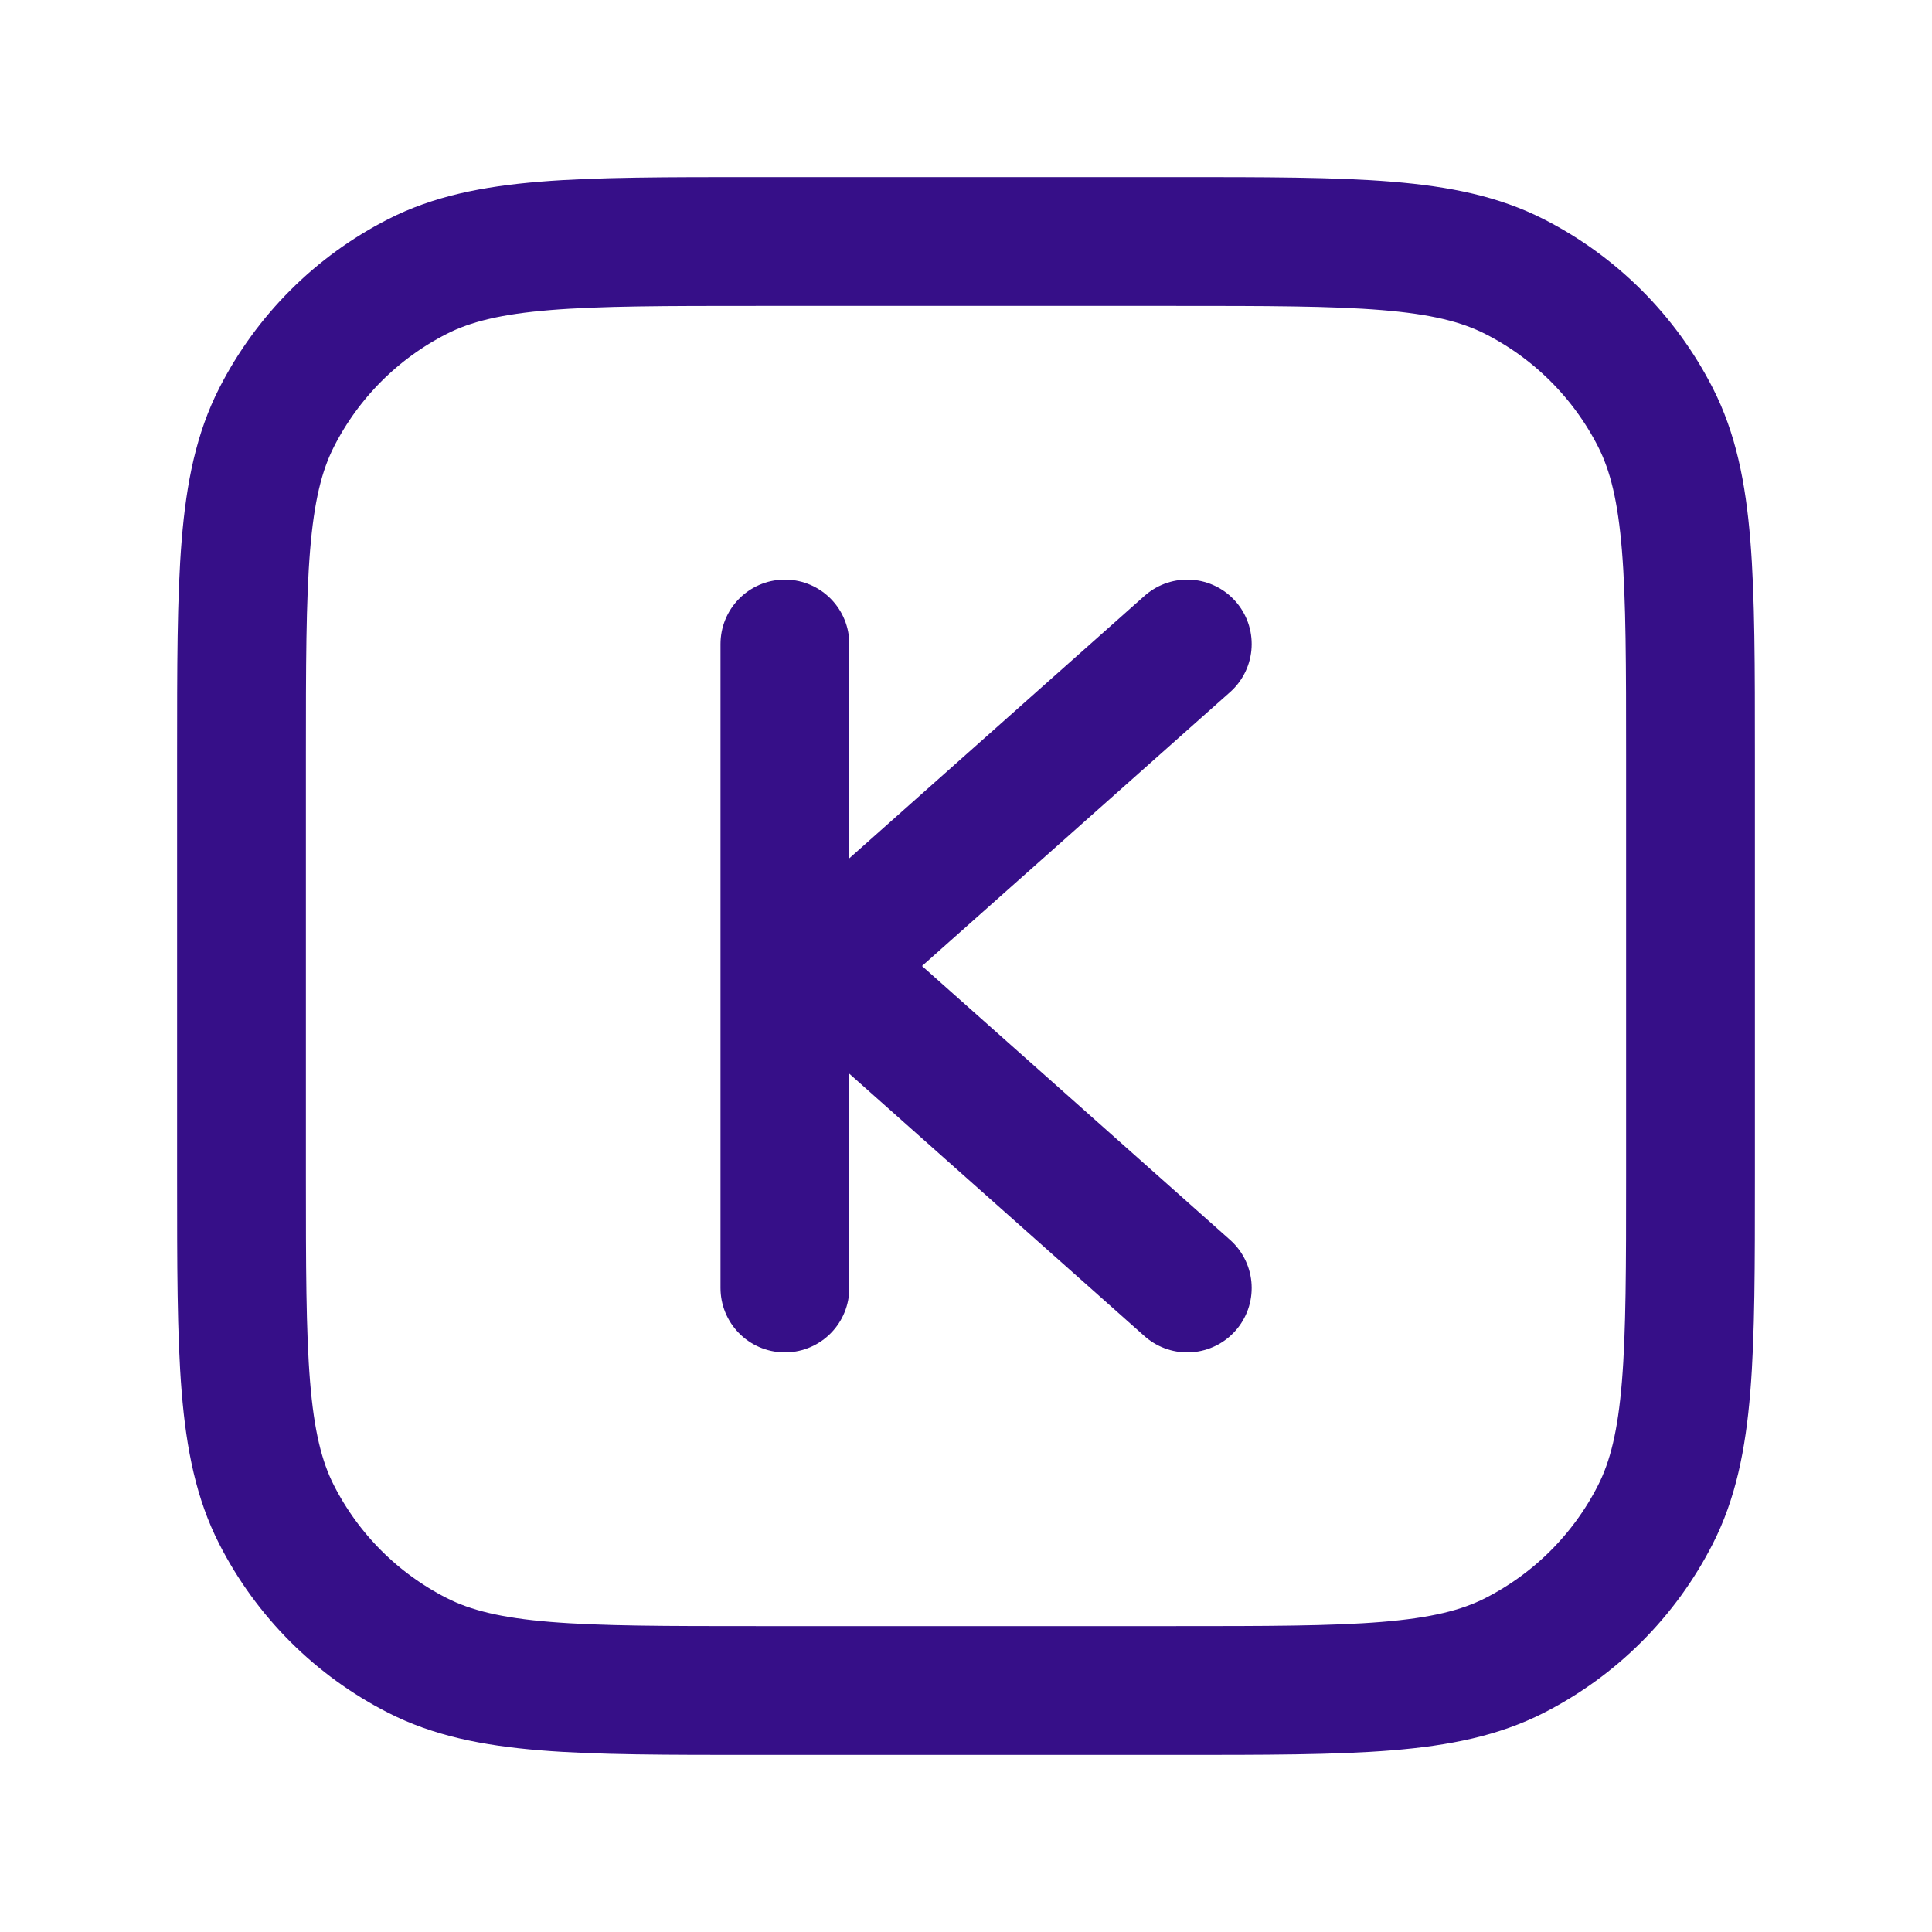
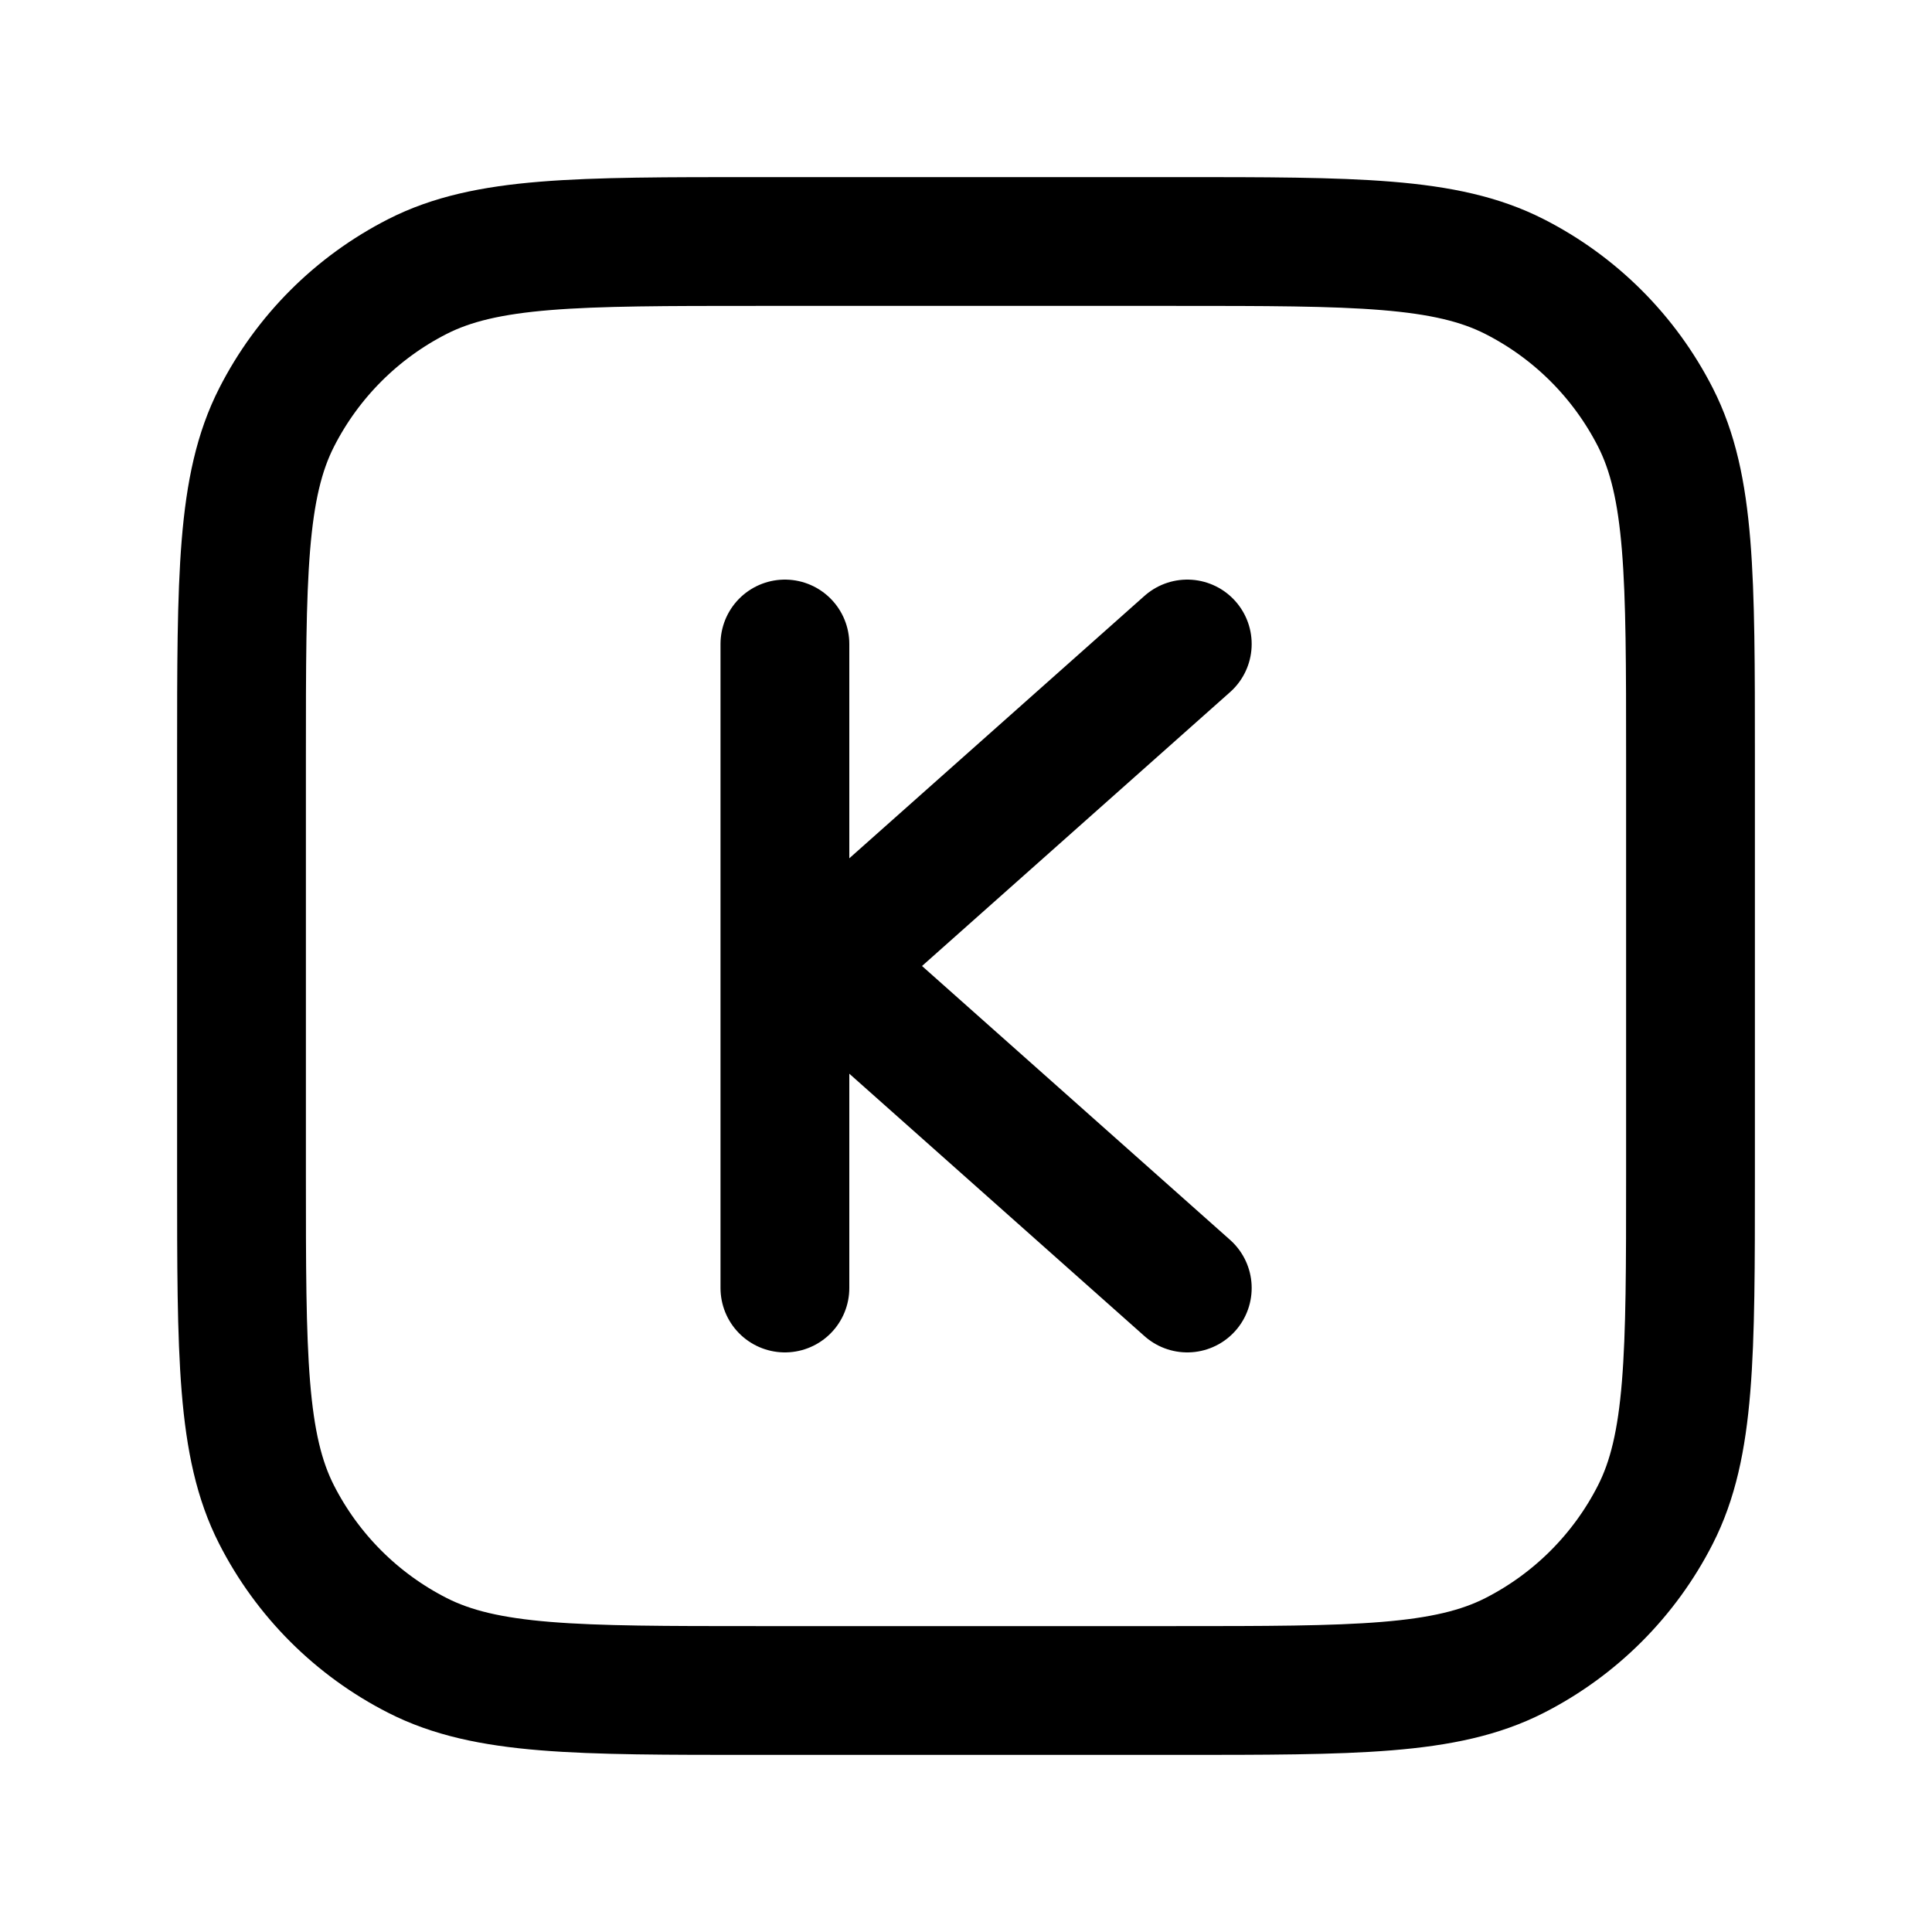
- <svg xmlns="http://www.w3.org/2000/svg" fill="none" viewBox="0 0 15 15" stroke-linecap="round" stroke-linejoin="round" stroke="#360f88" id="Letter-K-Square--Streamline-Mynaui.svg" height="16" width="16">
+ <svg xmlns="http://www.w3.org/2000/svg" fill="none" viewBox="0 0 15 15" stroke-linecap="round" stroke-linejoin="round" stroke="#000" id="Letter-K-Square--Streamline-Mynaui.svg" height="16" width="16">
  <path d="M6.094 5v2.5m0 0v2.5m0 -2.5h0.312m0 0 2.812 2.5m-2.812 -2.5 2.812 -2.5M1.875 5.875c0 -1.4 0 -2.1 0.273 -2.635a2.5 2.5 0 0 1 1.093 -1.093C3.775 1.875 4.475 1.875 5.875 1.875h3.25c1.4 0 2.1 0 2.635 0.273a2.5 2.5 0 0 1 1.093 1.093C13.125 3.775 13.125 4.475 13.125 5.875v3.25c0 1.4 0 2.1 -0.273 2.635a2.5 2.5 0 0 1 -1.093 1.093C11.225 13.125 10.525 13.125 9.125 13.125H5.875c-1.4 0 -2.1 0 -2.635 -0.273a2.5 2.5 0 0 1 -1.093 -1.093C1.875 11.225 1.875 10.525 1.875 9.125z" stroke-width="1" />
</svg>
